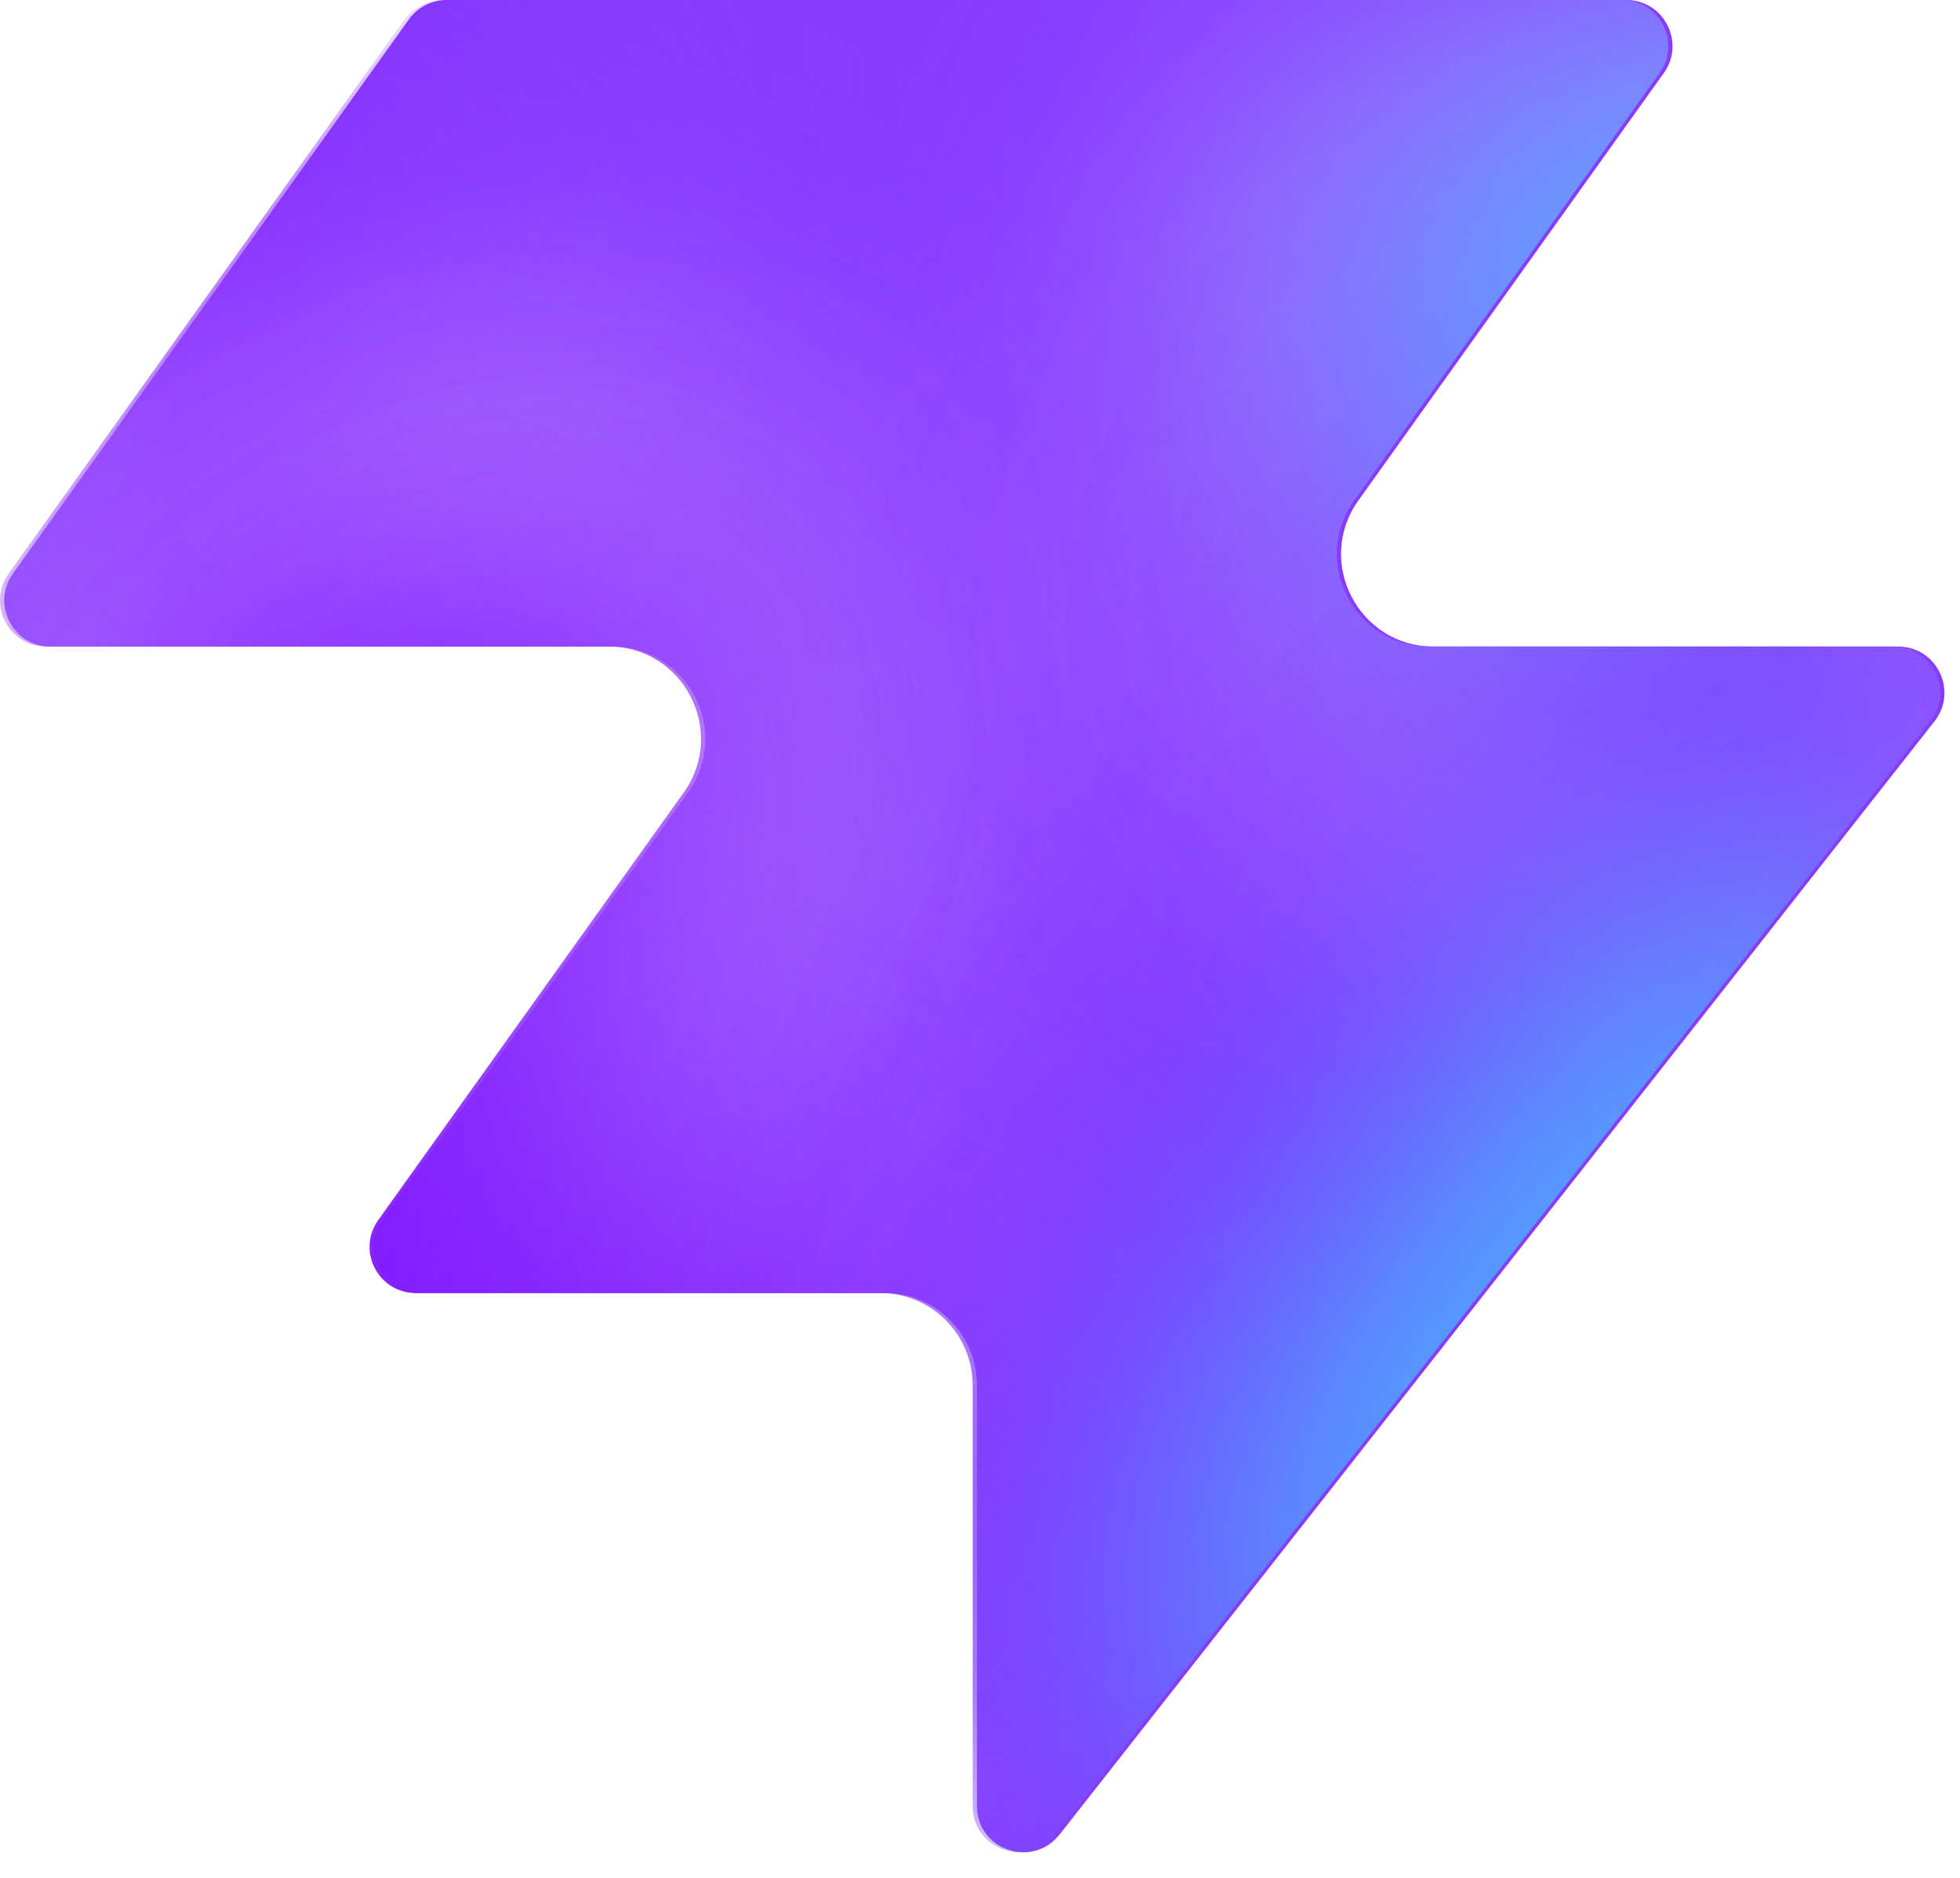
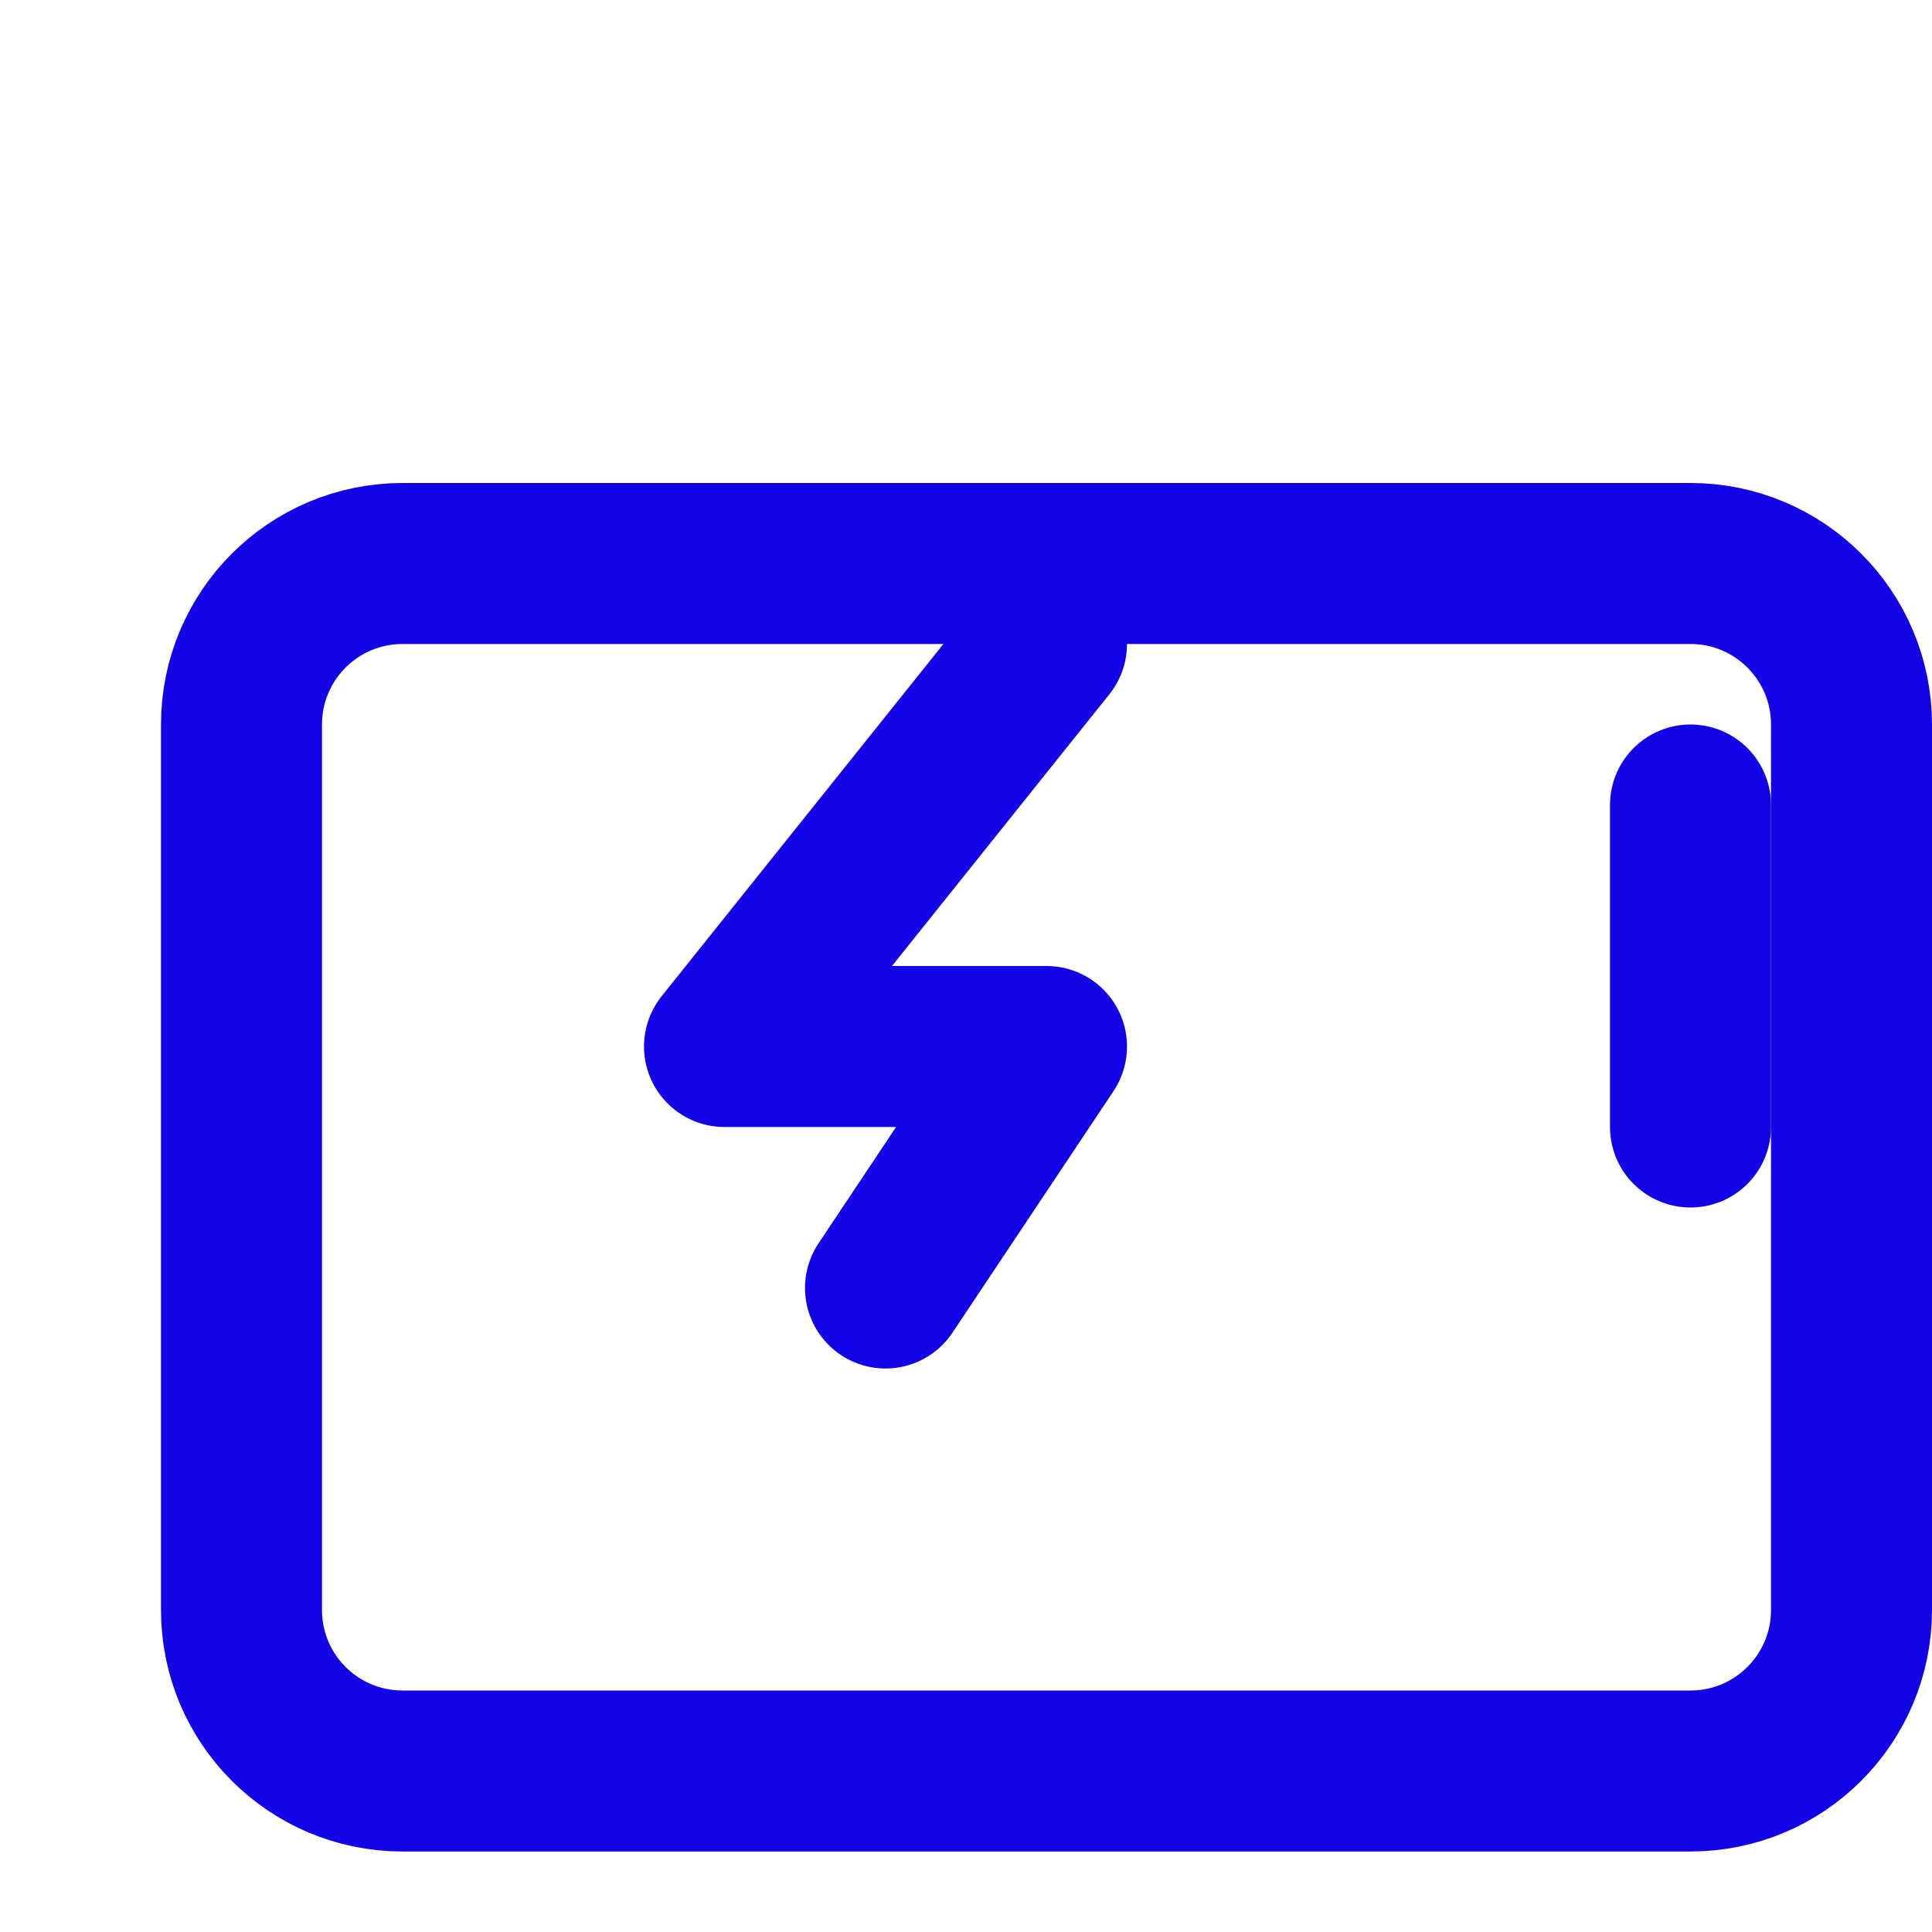
- <svg xmlns="http://www.w3.org/2000/svg" width="48" height="46" fill="none" viewBox="0 0 48 46">
-   <path fill="#863bff" d="M25.946 44.938c-.664.845-2.021.375-2.021-.698V33.937a2.26 2.26 0 0 0-2.262-2.262H10.287c-.92 0-1.456-1.04-.92-1.788l7.48-10.471c1.07-1.497 0-3.578-1.842-3.578H1.237c-.92 0-1.456-1.04-.92-1.788L10.013.474c.214-.297.556-.474.92-.474h28.894c.92 0 1.456 1.04.92 1.788l-7.48 10.471c-1.07 1.498 0 3.579 1.842 3.579h11.377c.943 0 1.473 1.088.89 1.83L25.947 44.94z" style="fill:#863bff;fill:color(display-p3 .525 .23 1);fill-opacity:1" />
-   <mask id="a" width="48" height="46" x="0" y="0" maskUnits="userSpaceOnUse" style="mask-type:alpha">
-     <path fill="#000" d="M25.842 44.938c-.664.844-2.021.375-2.021-.698V33.937a2.26 2.26 0 0 0-2.262-2.262H10.183c-.92 0-1.456-1.04-.92-1.788l7.48-10.471c1.07-1.498 0-3.579-1.842-3.579H1.133c-.92 0-1.456-1.04-.92-1.787L9.91.473c.214-.297.556-.474.92-.474h28.894c.92 0 1.456 1.04.92 1.788l-7.48 10.471c-1.07 1.498 0 3.578 1.842 3.578h11.377c.943 0 1.473 1.088.89 1.832L25.843 44.94z" style="fill:#000;fill-opacity:1" />
-   </mask>
-   <g mask="url(#a)">
-     <g filter="url(#b)">
-       <ellipse cx="5.508" cy="14.704" fill="#ede6ff" rx="5.508" ry="14.704" style="fill:#ede6ff;fill:color(display-p3 .927 .903 1);fill-opacity:1" transform="matrix(.00324 1 1 -.00324 -4.47 31.516)" />
-     </g>
-     <g filter="url(#c)">
-       <ellipse cx="10.399" cy="29.851" fill="#ede6ff" rx="10.399" ry="29.851" style="fill:#ede6ff;fill:color(display-p3 .927 .903 1);fill-opacity:1" transform="matrix(.00324 1 1 -.00324 -39.328 7.883)" />
-     </g>
-     <g filter="url(#d)">
-       <ellipse cx="5.508" cy="30.487" fill="#7e14ff" rx="5.508" ry="30.487" style="fill:#7e14ff;fill:color(display-p3 .492 .077 1);fill-opacity:1" transform="rotate(89.814 -25.913 -14.639)scale(1 -1)" />
-     </g>
-     <g filter="url(#e)">
-       <ellipse cx="5.508" cy="30.599" fill="#7e14ff" rx="5.508" ry="30.599" style="fill:#7e14ff;fill:color(display-p3 .492 .077 1);fill-opacity:1" transform="rotate(89.814 -32.644 -3.334)scale(1 -1)" />
-     </g>
-     <g filter="url(#f)">
-       <ellipse cx="5.508" cy="30.599" fill="#7e14ff" rx="5.508" ry="30.599" style="fill:#7e14ff;fill:color(display-p3 .492 .077 1);fill-opacity:1" transform="matrix(.00324 1 1 -.00324 -34.34 30.47)" />
-     </g>
-     <g filter="url(#g)">
-       <ellipse cx="14.072" cy="22.078" fill="#ede6ff" rx="14.072" ry="22.078" style="fill:#ede6ff;fill:color(display-p3 .927 .903 1);fill-opacity:1" transform="rotate(93.35 24.506 48.493)scale(-1 1)" />
-     </g>
-     <g filter="url(#h)">
-       <ellipse cx="3.47" cy="21.501" fill="#7e14ff" rx="3.47" ry="21.501" style="fill:#7e14ff;fill:color(display-p3 .492 .077 1);fill-opacity:1" transform="rotate(89.009 28.708 47.59)scale(-1 1)" />
-     </g>
-     <g filter="url(#i)">
-       <ellipse cx="3.47" cy="21.501" fill="#7e14ff" rx="3.47" ry="21.501" style="fill:#7e14ff;fill:color(display-p3 .492 .077 1);fill-opacity:1" transform="rotate(89.009 28.708 47.59)scale(-1 1)" />
-     </g>
-     <g filter="url(#j)">
-       <ellipse cx=".387" cy="8.972" fill="#7e14ff" rx="4.407" ry="29.108" style="fill:#7e14ff;fill:color(display-p3 .492 .077 1);fill-opacity:1" transform="rotate(39.51 .387 8.972)" />
-     </g>
-     <g filter="url(#k)">
-       <ellipse cx="47.523" cy="-6.092" fill="#7e14ff" rx="4.407" ry="29.108" style="fill:#7e14ff;fill:color(display-p3 .492 .077 1);fill-opacity:1" transform="rotate(37.892 47.523 -6.092)" />
-     </g>
-     <g filter="url(#l)">
-       <ellipse cx="41.412" cy="6.333" fill="#47bfff" rx="5.971" ry="9.665" style="fill:#47bfff;fill:color(display-p3 .28 .748 1);fill-opacity:1" transform="rotate(37.892 41.412 6.333)" />
-     </g>
-     <g filter="url(#m)">
-       <ellipse cx="-1.879" cy="38.332" fill="#7e14ff" rx="4.407" ry="29.108" style="fill:#7e14ff;fill:color(display-p3 .492 .077 1);fill-opacity:1" transform="rotate(37.892 -1.88 38.332)" />
-     </g>
-     <g filter="url(#n)">
-       <ellipse cx="-1.879" cy="38.332" fill="#7e14ff" rx="4.407" ry="29.108" style="fill:#7e14ff;fill:color(display-p3 .492 .077 1);fill-opacity:1" transform="rotate(37.892 -1.88 38.332)" />
-     </g>
-     <g filter="url(#o)">
-       <ellipse cx="35.651" cy="29.907" fill="#7e14ff" rx="4.407" ry="29.108" style="fill:#7e14ff;fill:color(display-p3 .492 .077 1);fill-opacity:1" transform="rotate(37.892 35.651 29.907)" />
-     </g>
-     <g filter="url(#p)">
-       <ellipse cx="38.418" cy="32.4" fill="#47bfff" rx="5.971" ry="15.297" style="fill:#47bfff;fill:color(display-p3 .28 .748 1);fill-opacity:1" transform="rotate(37.892 38.418 32.4)" />
-     </g>
-   </g>
-   <defs>
-     <filter id="b" width="60.045" height="41.654" x="-19.77" y="16.149" color-interpolation-filters="sRGB" filterUnits="userSpaceOnUse">
-       <feFlood flood-opacity="0" result="BackgroundImageFix" />
-       <feBlend in="SourceGraphic" in2="BackgroundImageFix" result="shape" />
-       <feGaussianBlur result="effect1_foregroundBlur_2002_17158" stdDeviation="7.659" />
-     </filter>
-     <filter id="c" width="90.34" height="51.437" x="-54.613" y="-7.533" color-interpolation-filters="sRGB" filterUnits="userSpaceOnUse">
-       <feFlood flood-opacity="0" result="BackgroundImageFix" />
-       <feBlend in="SourceGraphic" in2="BackgroundImageFix" result="shape" />
-       <feGaussianBlur result="effect1_foregroundBlur_2002_17158" stdDeviation="7.659" />
-     </filter>
-     <filter id="d" width="79.355" height="29.4" x="-49.64" y="2.03" color-interpolation-filters="sRGB" filterUnits="userSpaceOnUse">
-       <feFlood flood-opacity="0" result="BackgroundImageFix" />
-       <feBlend in="SourceGraphic" in2="BackgroundImageFix" result="shape" />
-       <feGaussianBlur result="effect1_foregroundBlur_2002_17158" stdDeviation="4.596" />
-     </filter>
-     <filter id="e" width="79.579" height="29.4" x="-45.045" y="20.029" color-interpolation-filters="sRGB" filterUnits="userSpaceOnUse">
-       <feFlood flood-opacity="0" result="BackgroundImageFix" />
-       <feBlend in="SourceGraphic" in2="BackgroundImageFix" result="shape" />
-       <feGaussianBlur result="effect1_foregroundBlur_2002_17158" stdDeviation="4.596" />
-     </filter>
-     <filter id="f" width="79.579" height="29.4" x="-43.513" y="21.178" color-interpolation-filters="sRGB" filterUnits="userSpaceOnUse">
-       <feFlood flood-opacity="0" result="BackgroundImageFix" />
-       <feBlend in="SourceGraphic" in2="BackgroundImageFix" result="shape" />
-       <feGaussianBlur result="effect1_foregroundBlur_2002_17158" stdDeviation="4.596" />
-     </filter>
-     <filter id="g" width="74.749" height="58.852" x="15.756" y="-17.901" color-interpolation-filters="sRGB" filterUnits="userSpaceOnUse">
-       <feFlood flood-opacity="0" result="BackgroundImageFix" />
-       <feBlend in="SourceGraphic" in2="BackgroundImageFix" result="shape" />
-       <feGaussianBlur result="effect1_foregroundBlur_2002_17158" stdDeviation="7.659" />
-     </filter>
-     <filter id="h" width="61.377" height="25.362" x="23.548" y="2.284" color-interpolation-filters="sRGB" filterUnits="userSpaceOnUse">
-       <feFlood flood-opacity="0" result="BackgroundImageFix" />
-       <feBlend in="SourceGraphic" in2="BackgroundImageFix" result="shape" />
-       <feGaussianBlur result="effect1_foregroundBlur_2002_17158" stdDeviation="4.596" />
-     </filter>
-     <filter id="i" width="61.377" height="25.362" x="23.548" y="2.284" color-interpolation-filters="sRGB" filterUnits="userSpaceOnUse">
-       <feFlood flood-opacity="0" result="BackgroundImageFix" />
-       <feBlend in="SourceGraphic" in2="BackgroundImageFix" result="shape" />
-       <feGaussianBlur result="effect1_foregroundBlur_2002_17158" stdDeviation="4.596" />
-     </filter>
-     <filter id="j" width="56.045" height="63.649" x="-27.636" y="-22.853" color-interpolation-filters="sRGB" filterUnits="userSpaceOnUse">
-       <feFlood flood-opacity="0" result="BackgroundImageFix" />
-       <feBlend in="SourceGraphic" in2="BackgroundImageFix" result="shape" />
-       <feGaussianBlur result="effect1_foregroundBlur_2002_17158" stdDeviation="4.596" />
-     </filter>
-     <filter id="k" width="54.814" height="64.646" x="20.116" y="-38.415" color-interpolation-filters="sRGB" filterUnits="userSpaceOnUse">
-       <feFlood flood-opacity="0" result="BackgroundImageFix" />
-       <feBlend in="SourceGraphic" in2="BackgroundImageFix" result="shape" />
-       <feGaussianBlur result="effect1_foregroundBlur_2002_17158" stdDeviation="4.596" />
-     </filter>
-     <filter id="l" width="33.541" height="35.313" x="24.641" y="-11.323" color-interpolation-filters="sRGB" filterUnits="userSpaceOnUse">
-       <feFlood flood-opacity="0" result="BackgroundImageFix" />
-       <feBlend in="SourceGraphic" in2="BackgroundImageFix" result="shape" />
-       <feGaussianBlur result="effect1_foregroundBlur_2002_17158" stdDeviation="4.596" />
-     </filter>
-     <filter id="m" width="54.814" height="64.646" x="-29.286" y="6.009" color-interpolation-filters="sRGB" filterUnits="userSpaceOnUse">
-       <feFlood flood-opacity="0" result="BackgroundImageFix" />
-       <feBlend in="SourceGraphic" in2="BackgroundImageFix" result="shape" />
-       <feGaussianBlur result="effect1_foregroundBlur_2002_17158" stdDeviation="4.596" />
-     </filter>
-     <filter id="n" width="54.814" height="64.646" x="-29.286" y="6.009" color-interpolation-filters="sRGB" filterUnits="userSpaceOnUse">
-       <feFlood flood-opacity="0" result="BackgroundImageFix" />
-       <feBlend in="SourceGraphic" in2="BackgroundImageFix" result="shape" />
-       <feGaussianBlur result="effect1_foregroundBlur_2002_17158" stdDeviation="4.596" />
-     </filter>
-     <filter id="o" width="54.814" height="64.646" x="8.244" y="-2.416" color-interpolation-filters="sRGB" filterUnits="userSpaceOnUse">
-       <feFlood flood-opacity="0" result="BackgroundImageFix" />
-       <feBlend in="SourceGraphic" in2="BackgroundImageFix" result="shape" />
-       <feGaussianBlur result="effect1_foregroundBlur_2002_17158" stdDeviation="4.596" />
-     </filter>
-     <filter id="p" width="39.409" height="43.623" x="18.713" y="10.588" color-interpolation-filters="sRGB" filterUnits="userSpaceOnUse">
-       <feFlood flood-opacity="0" result="BackgroundImageFix" />
-       <feBlend in="SourceGraphic" in2="BackgroundImageFix" result="shape" />
-       <feGaussianBlur result="effect1_foregroundBlur_2002_17158" stdDeviation="4.596" />
-     </filter>
-   </defs>
+ <svg xmlns="http://www.w3.org/2000/svg" viewBox="0 0 24 24" fill="none" stroke="#1304e6" stroke-width="2" stroke-linecap="round" stroke-linejoin="round">
+   <rect x="3" y="7" width="20" height="15" rx="2" />
+   <path d="M21 10v4" />
+   <path d="m13 8-4 5h4l-2 3" />
</svg>
